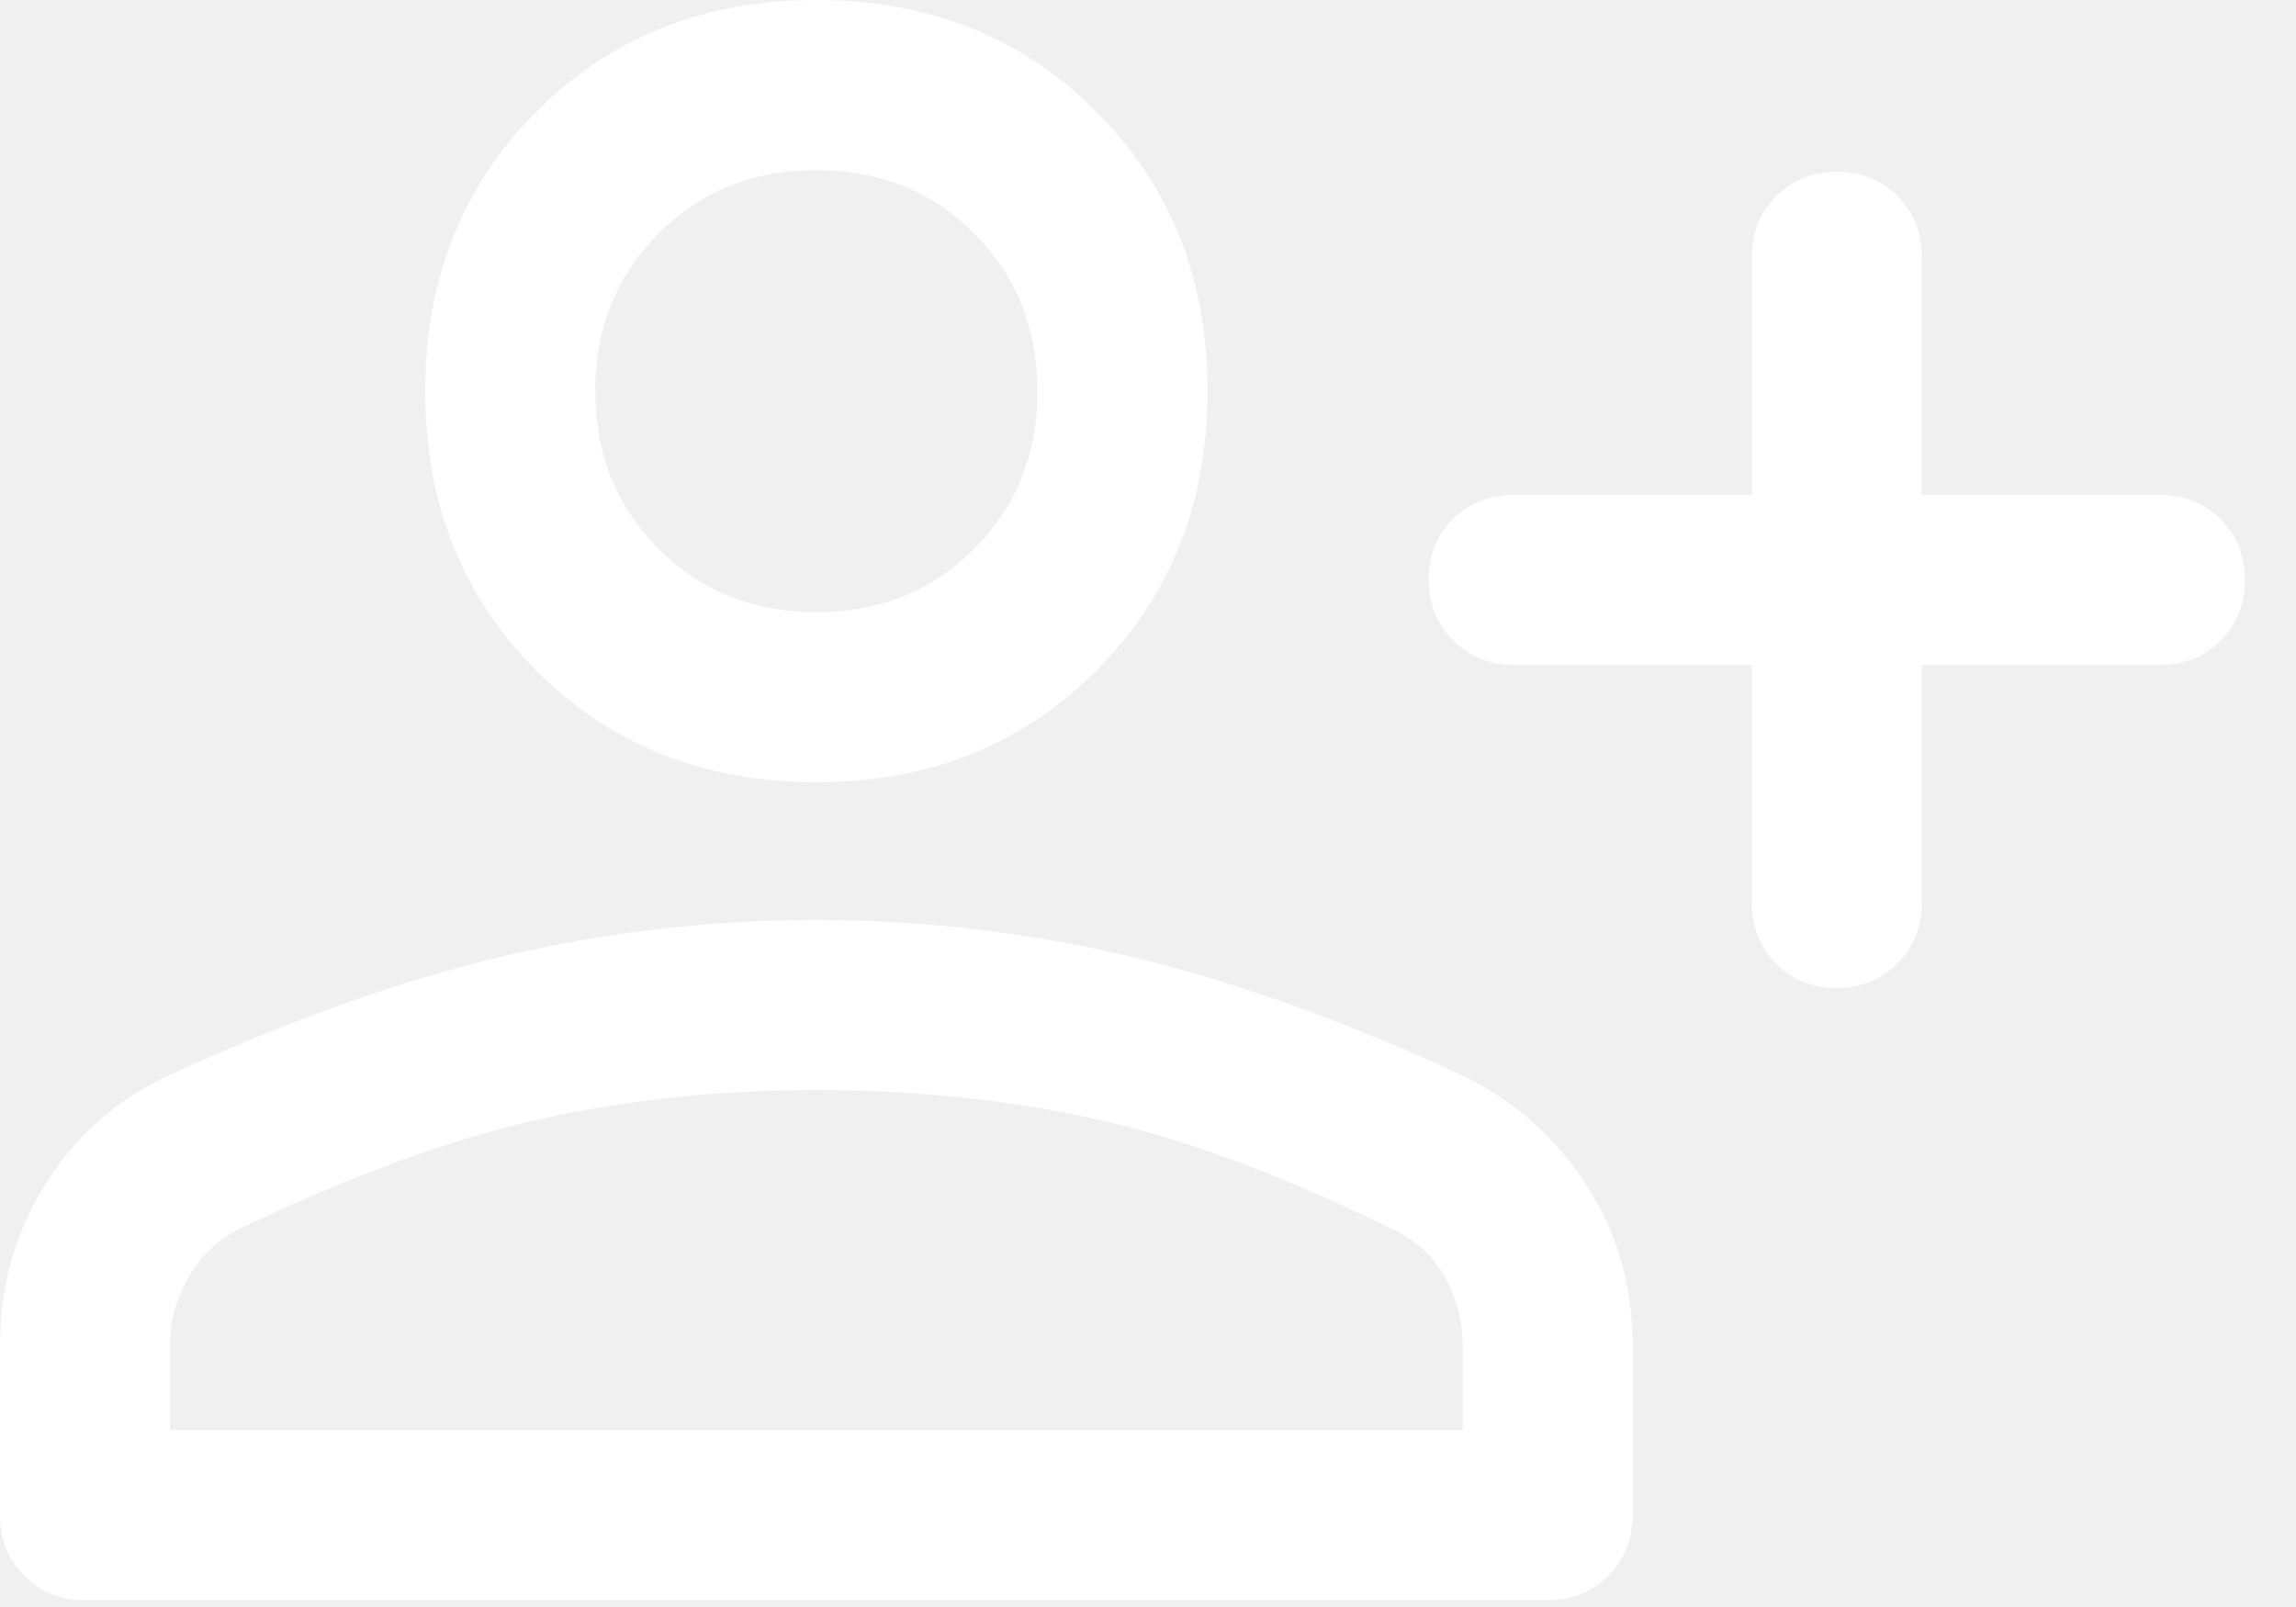
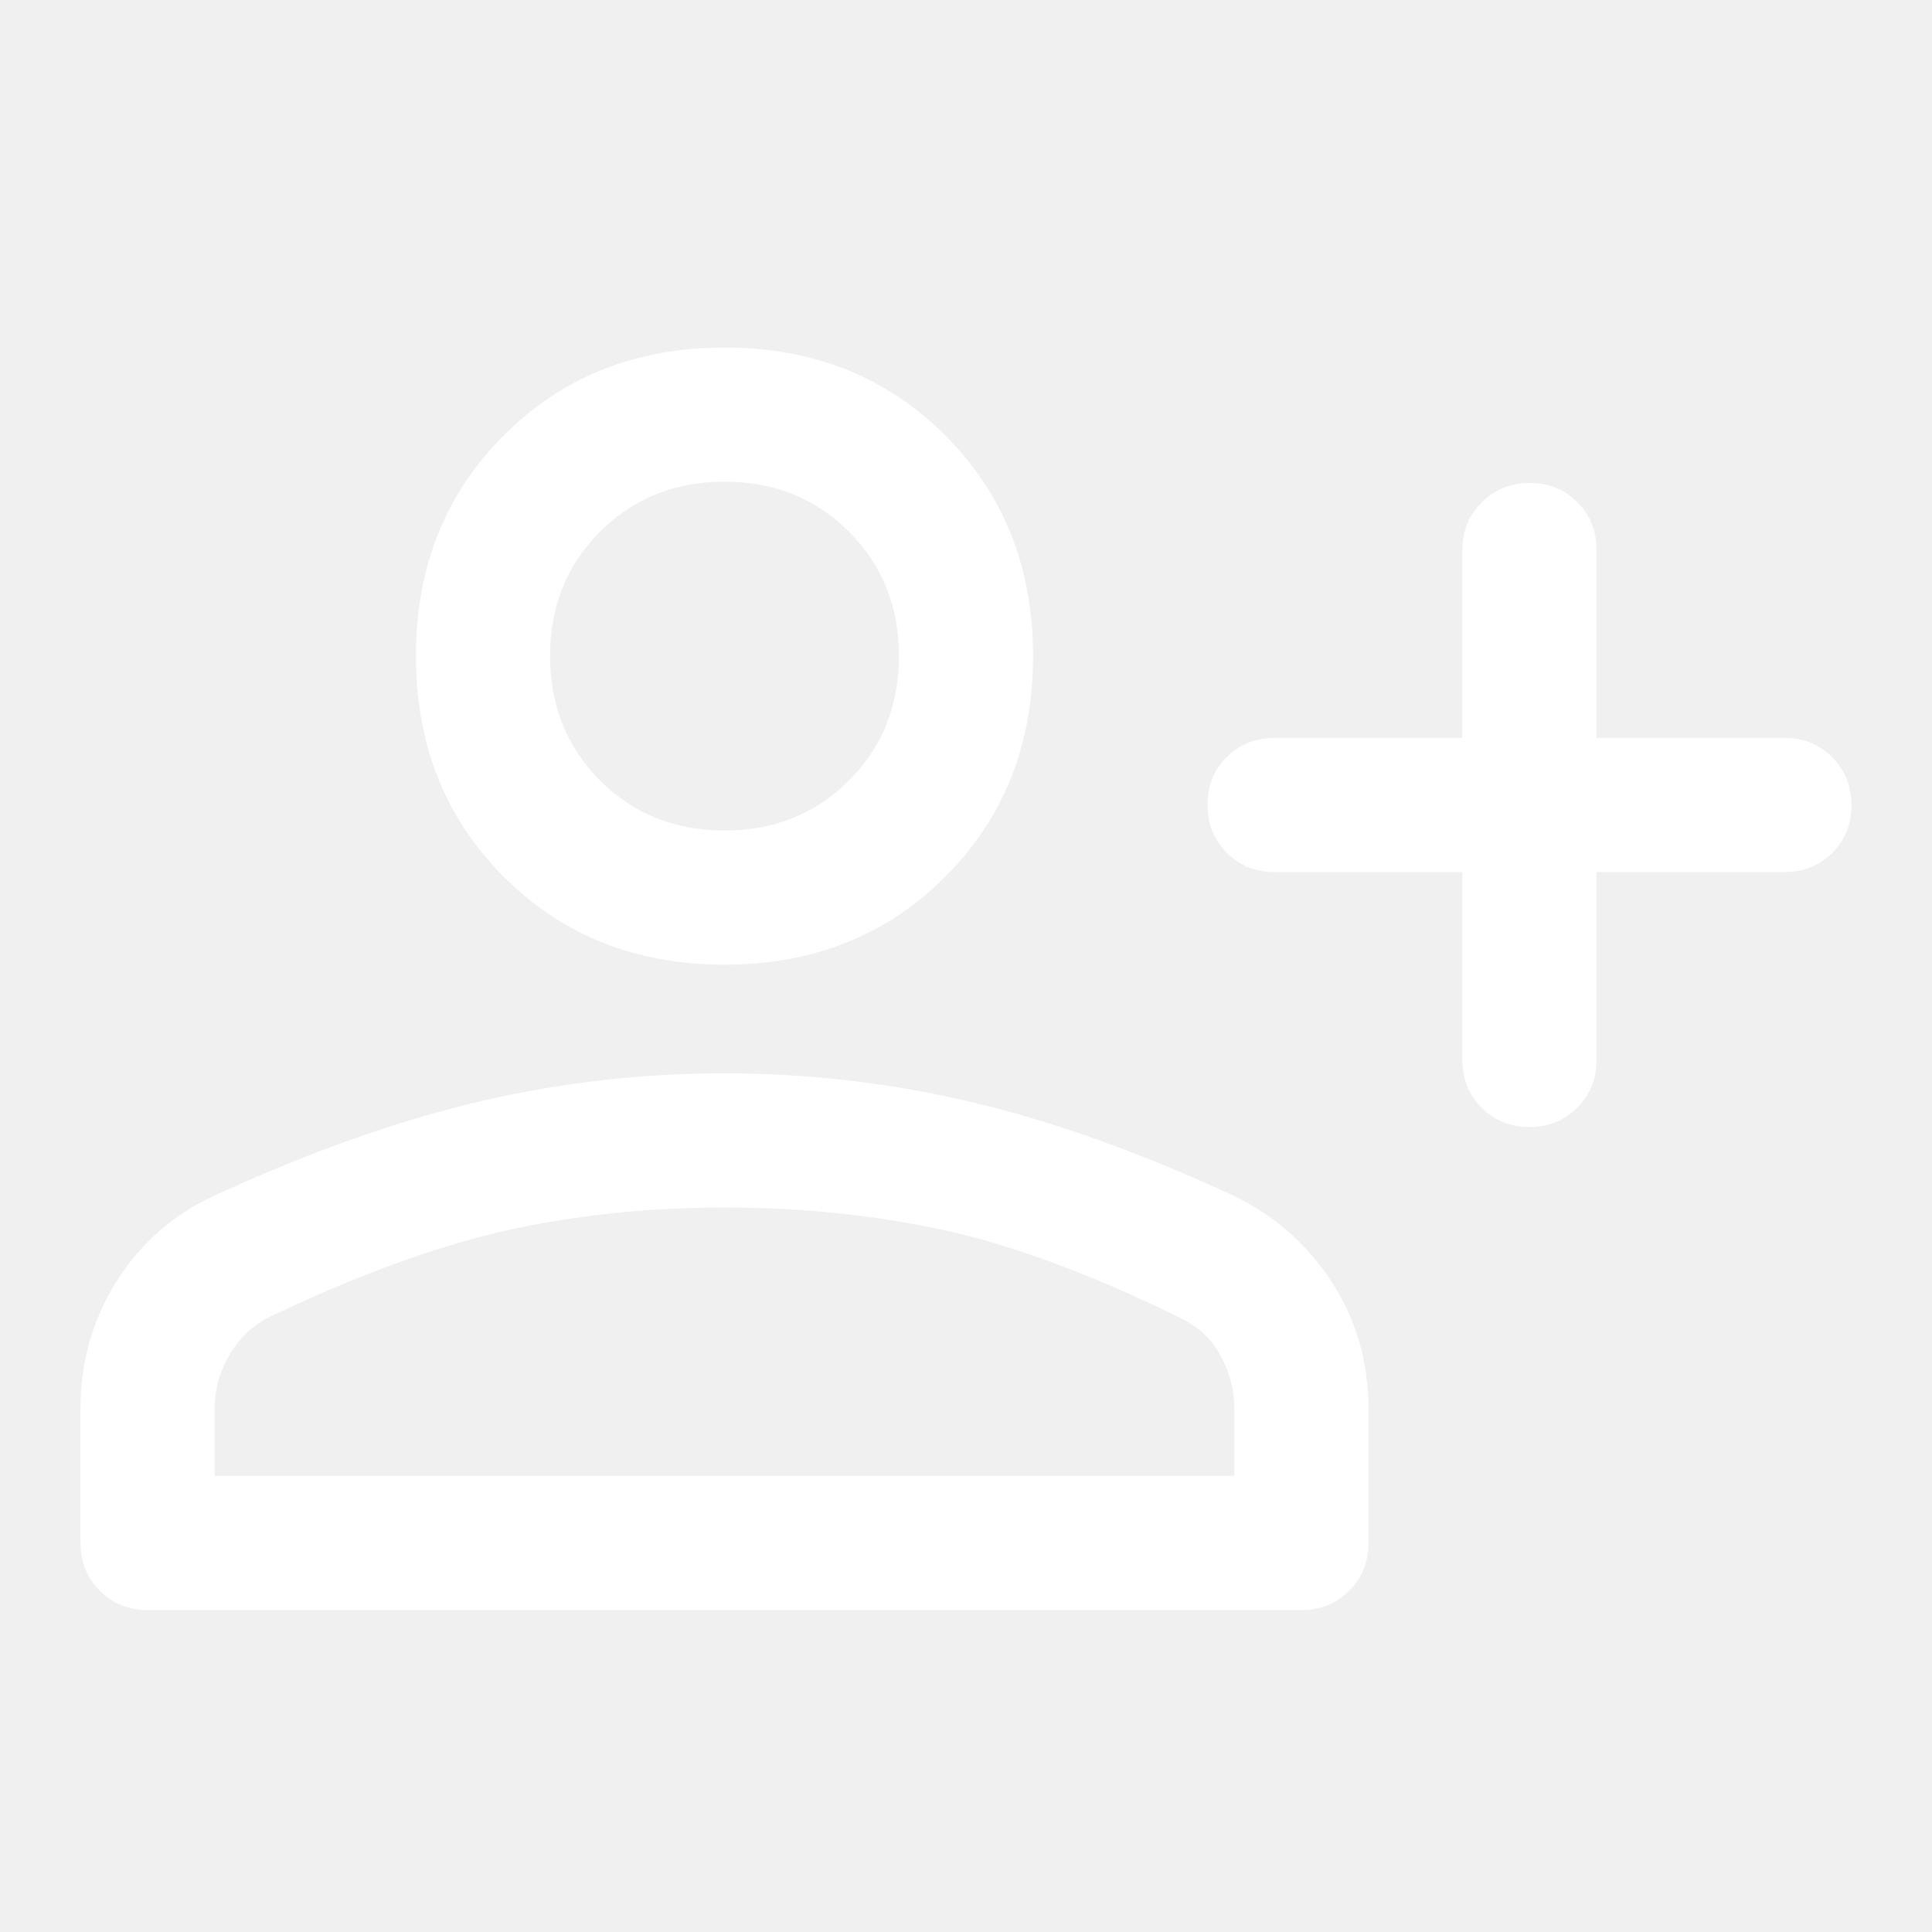
- <svg xmlns="http://www.w3.org/2000/svg" width="30" height="21" viewBox="0 0 30 21" fill="none">
-   <path d="M23.996 12.911C23.68 12.911 23.417 12.805 23.206 12.592C22.994 12.379 22.889 12.115 22.889 11.8V8.689H19.778C19.463 8.689 19.199 8.582 18.986 8.368C18.773 8.155 18.667 7.89 18.667 7.574C18.667 7.258 18.773 6.994 18.986 6.783C19.199 6.572 19.463 6.467 19.778 6.467H22.889V3.356C22.889 3.041 22.996 2.777 23.209 2.564C23.423 2.351 23.688 2.244 24.004 2.244C24.32 2.244 24.583 2.351 24.794 2.564C25.006 2.777 25.111 3.041 25.111 3.356V6.467H28.222C28.537 6.467 28.801 6.574 29.014 6.787C29.227 7.001 29.333 7.266 29.333 7.582C29.333 7.898 29.227 8.161 29.014 8.372C28.801 8.583 28.537 8.689 28.222 8.689H25.111V11.8C25.111 12.115 25.004 12.379 24.791 12.592C24.577 12.805 24.312 12.911 23.996 12.911ZM10.667 10.222C9.2 10.222 7.981 9.737 7.011 8.767C6.041 7.796 5.556 6.578 5.556 5.111C5.556 3.644 6.041 2.426 7.011 1.456C7.981 0.485 9.2 0 10.667 0C12.133 0 13.352 0.485 14.322 1.456C15.293 2.426 15.778 3.644 15.778 5.111C15.778 6.578 15.293 7.796 14.322 8.767C13.352 9.737 12.133 10.222 10.667 10.222ZM1.111 20.911C0.796 20.911 0.532 20.805 0.319 20.592C0.106 20.379 0 20.115 0 19.8V17.578C0 16.807 0.198 16.106 0.594 15.472C0.991 14.839 1.533 14.363 2.222 14.044C3.793 13.326 5.247 12.809 6.585 12.494C7.924 12.18 9.283 12.022 10.663 12.022C12.043 12.022 13.404 12.18 14.744 12.494C16.085 12.809 17.533 13.326 19.089 14.044C19.778 14.378 20.324 14.857 20.728 15.483C21.131 16.109 21.333 16.807 21.333 17.578V19.8C21.333 20.115 21.227 20.379 21.014 20.592C20.801 20.805 20.537 20.911 20.222 20.911H1.111ZM2.222 18.689H19.111V17.578C19.111 17.259 19.032 16.959 18.872 16.678C18.713 16.396 18.474 16.185 18.156 16.044C16.718 15.341 15.43 14.865 14.289 14.617C13.148 14.368 11.941 14.244 10.667 14.244C9.393 14.244 8.185 14.372 7.044 14.628C5.904 14.883 4.607 15.355 3.156 16.044C2.867 16.185 2.639 16.396 2.472 16.678C2.306 16.959 2.222 17.259 2.222 17.578V18.689ZM10.667 8C11.489 8 12.176 7.724 12.728 7.172C13.28 6.62 13.556 5.933 13.556 5.111C13.556 4.289 13.28 3.602 12.728 3.05C12.176 2.498 11.489 2.222 10.667 2.222C9.844 2.222 9.157 2.498 8.606 3.05C8.054 3.602 7.778 4.289 7.778 5.111C7.778 5.933 8.054 6.62 8.606 7.172C9.157 7.724 9.844 8 10.667 8Z" fill="white" />
+ <svg xmlns="http://www.w3.org/2000/svg" width="32" height="32" viewBox="0 0 32 32" fill="none">
+   <mask id="mask0_71338_5843" style="mask-type:alpha" maskUnits="userSpaceOnUse" x="0" y="0" width="32" height="32">
+     <rect width="32" height="32" fill="#D9D9D9" />
+   </mask>
+   <g mask="url(#mask0_71338_5843)">
+     <path d="M25.329 18.667C25.013 18.667 24.75 18.56 24.539 18.347C24.328 18.134 24.222 17.87 24.222 17.556V14.444H21.111C20.796 14.444 20.532 14.338 20.319 14.124C20.106 13.91 20 13.645 20 13.329C20 13.014 20.106 12.75 20.319 12.539C20.532 12.328 20.796 12.222 21.111 12.222H24.222V9.111C24.222 8.796 24.329 8.532 24.543 8.319C24.756 8.107 25.021 8 25.337 8C25.653 8 25.916 8.107 26.127 8.319C26.339 8.532 26.444 8.796 26.444 9.111V12.222H29.555C29.87 12.222 30.134 12.329 30.347 12.543C30.56 12.757 30.666 13.021 30.666 13.337C30.666 13.653 30.56 13.917 30.347 14.128C30.134 14.339 29.87 14.444 29.555 14.444H26.444V17.556C26.444 17.87 26.337 18.134 26.123 18.347C25.91 18.56 25.645 18.667 25.329 18.667ZM12 15.978C10.533 15.978 9.314 15.493 8.344 14.522C7.374 13.552 6.889 12.333 6.889 10.867C6.889 9.4 7.374 8.182 8.344 7.211C9.314 6.241 10.533 5.756 12 5.756C13.466 5.756 14.685 6.241 15.655 7.211C16.626 8.182 17.111 9.4 17.111 10.867C17.111 12.333 16.626 13.552 15.655 14.522C14.685 15.493 13.466 15.978 12 15.978ZM2.444 26.667C2.129 26.667 1.865 26.56 1.652 26.347C1.439 26.134 1.333 25.87 1.333 25.556V23.333C1.333 22.563 1.531 21.861 1.927 21.228C2.324 20.595 2.866 20.119 3.555 19.8C5.126 19.081 6.58 18.565 7.918 18.25C9.257 17.935 10.616 17.778 11.996 17.778C13.376 17.778 14.737 17.935 16.077 18.25C17.418 18.565 18.866 19.081 20.422 19.8C21.111 20.133 21.657 20.613 22.061 21.239C22.465 21.865 22.666 22.563 22.666 23.333V25.556C22.666 25.87 22.56 26.134 22.347 26.347C22.134 26.56 21.87 26.667 21.555 26.667H2.444ZM3.555 24.445H20.444V23.333C20.444 23.015 20.364 22.715 20.205 22.433C20.046 22.152 19.807 21.941 19.489 21.8C18.052 21.096 16.763 20.62 15.622 20.372C14.481 20.124 13.274 20 12 20C10.726 20 9.518 20.128 8.377 20.383C7.237 20.639 5.94 21.111 4.489 21.8C4.2 21.941 3.972 22.152 3.805 22.433C3.639 22.715 3.555 23.015 3.555 23.333V24.445ZM12 13.756C12.822 13.756 13.509 13.48 14.061 12.928C14.613 12.376 14.889 11.689 14.889 10.867C14.889 10.044 14.613 9.357 14.061 8.806C13.509 8.254 12.822 7.978 12 7.978C11.178 7.978 10.49 8.254 9.939 8.806C9.387 9.357 9.111 10.044 9.111 10.867C9.111 11.689 9.387 12.376 9.939 12.928C10.49 13.48 11.178 13.756 12 13.756Z" fill="white" />
+   </g>
</svg>
